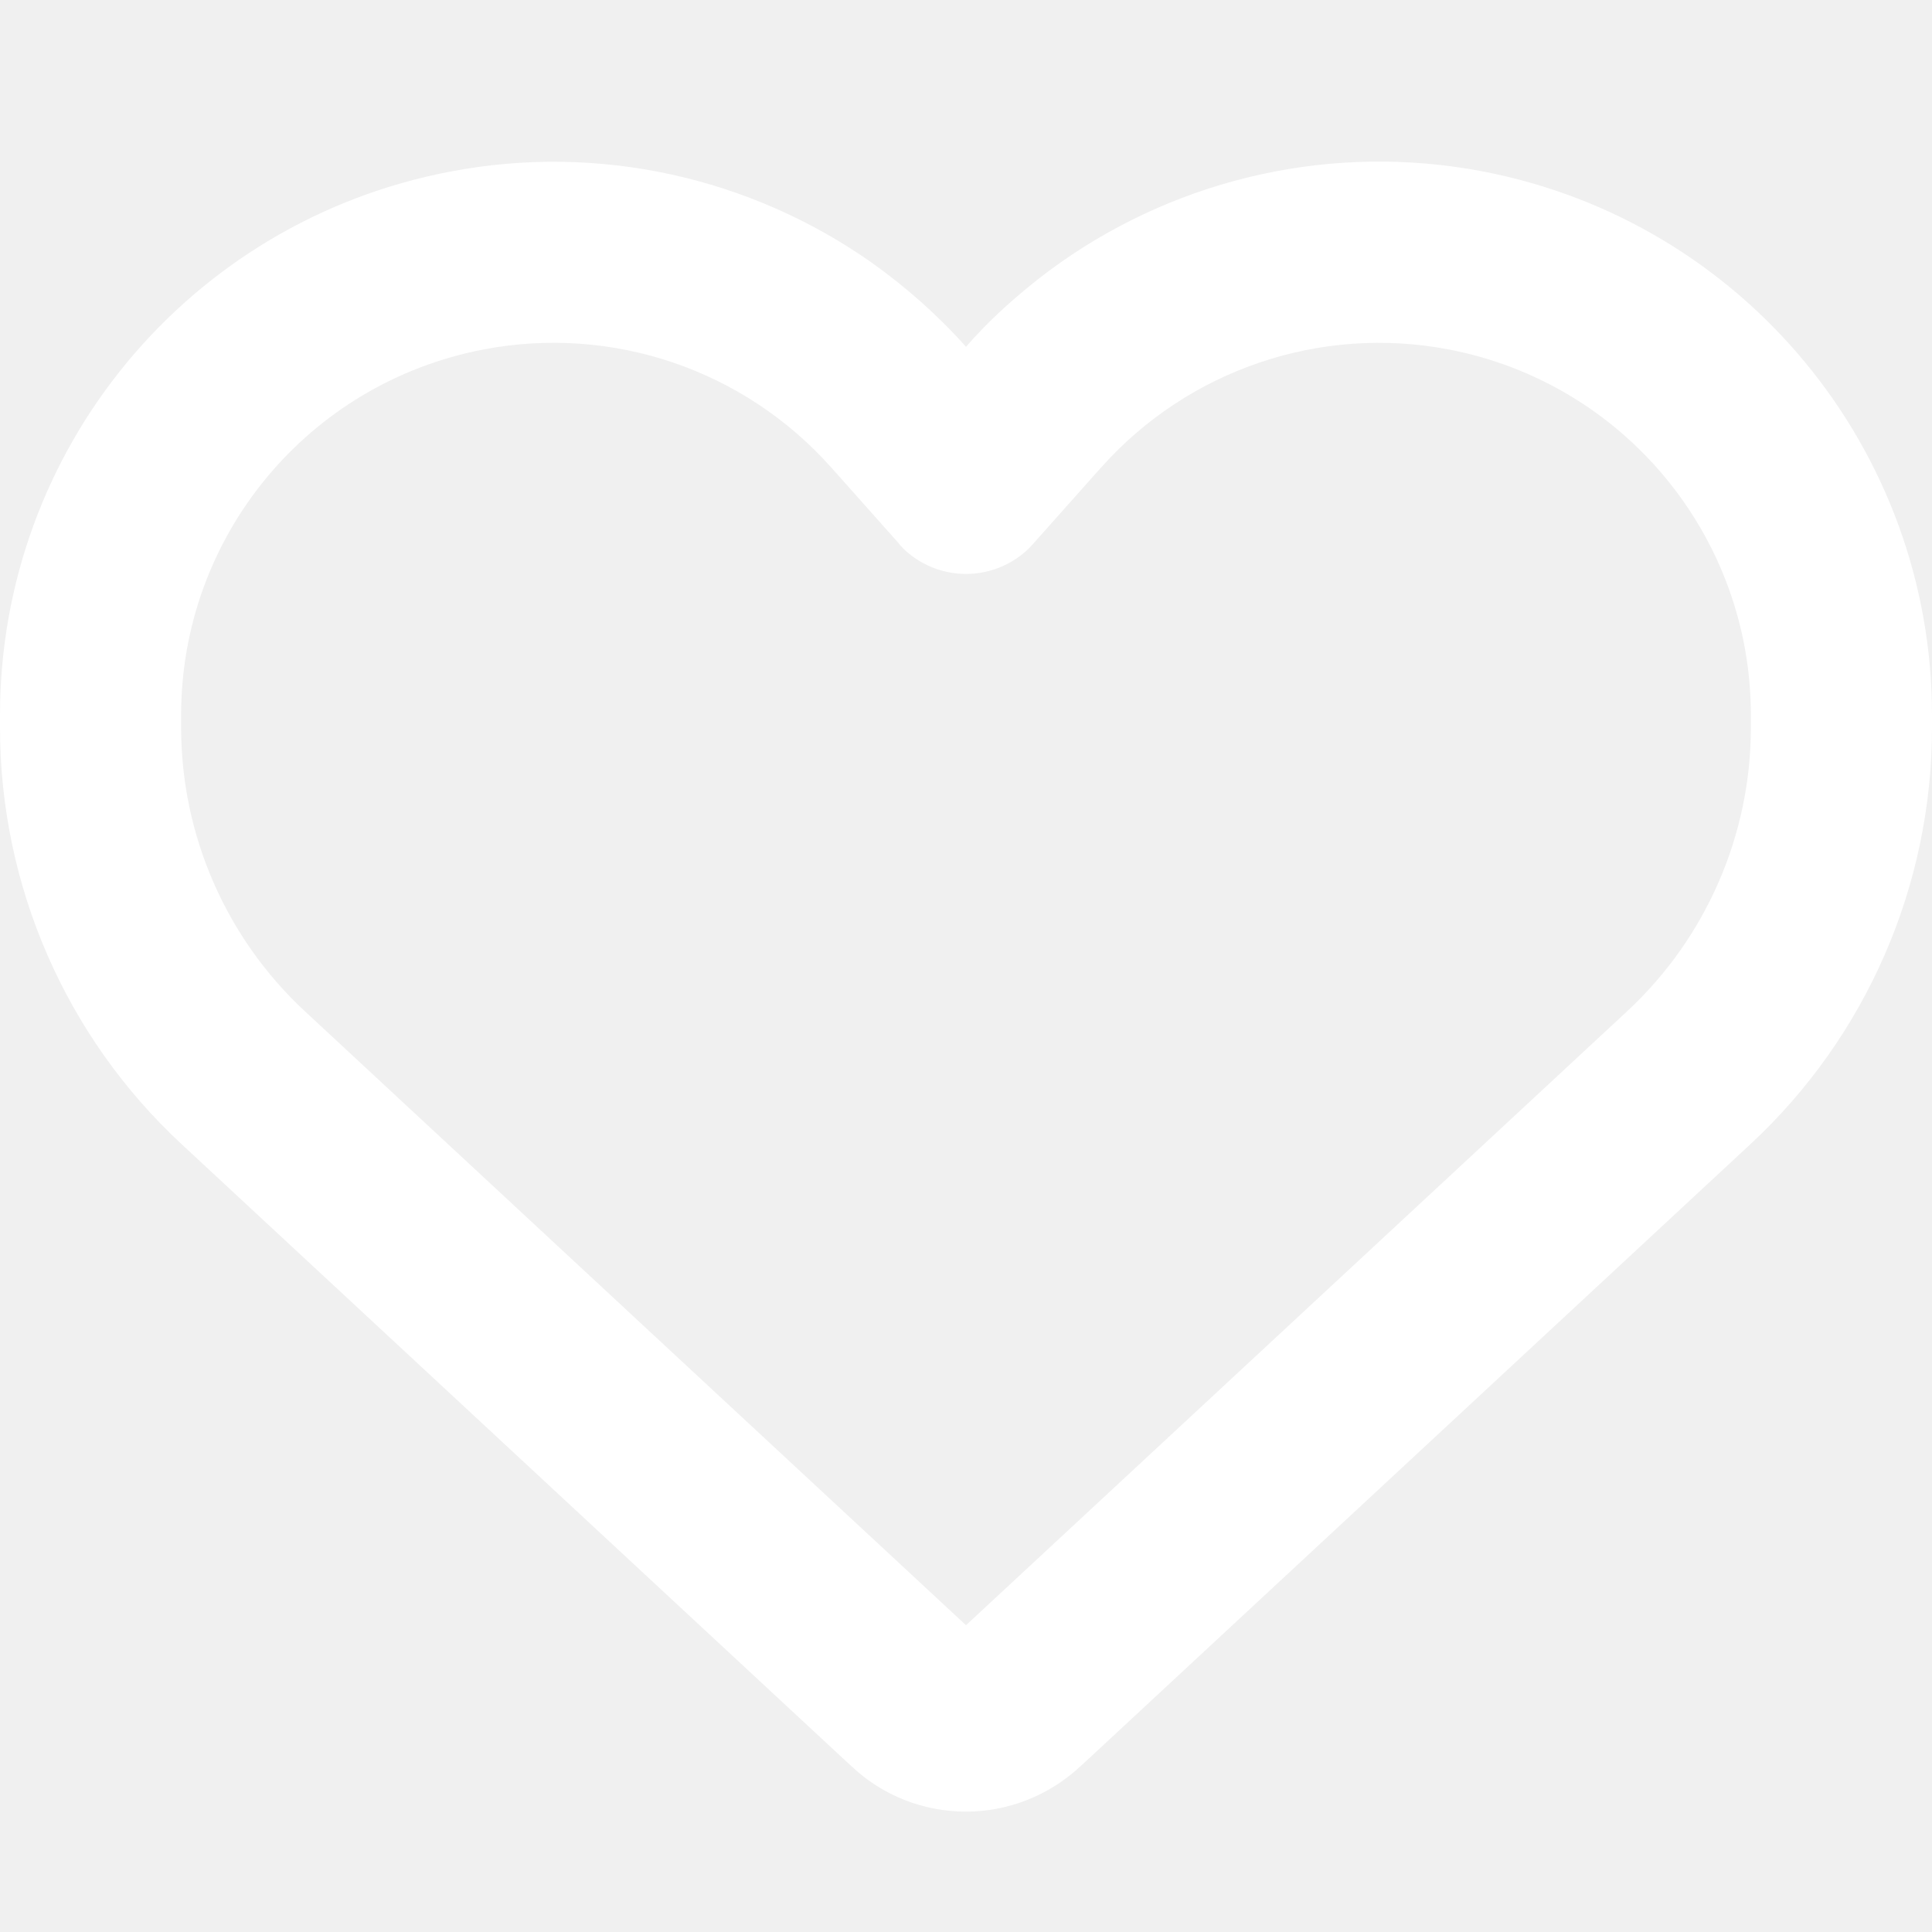
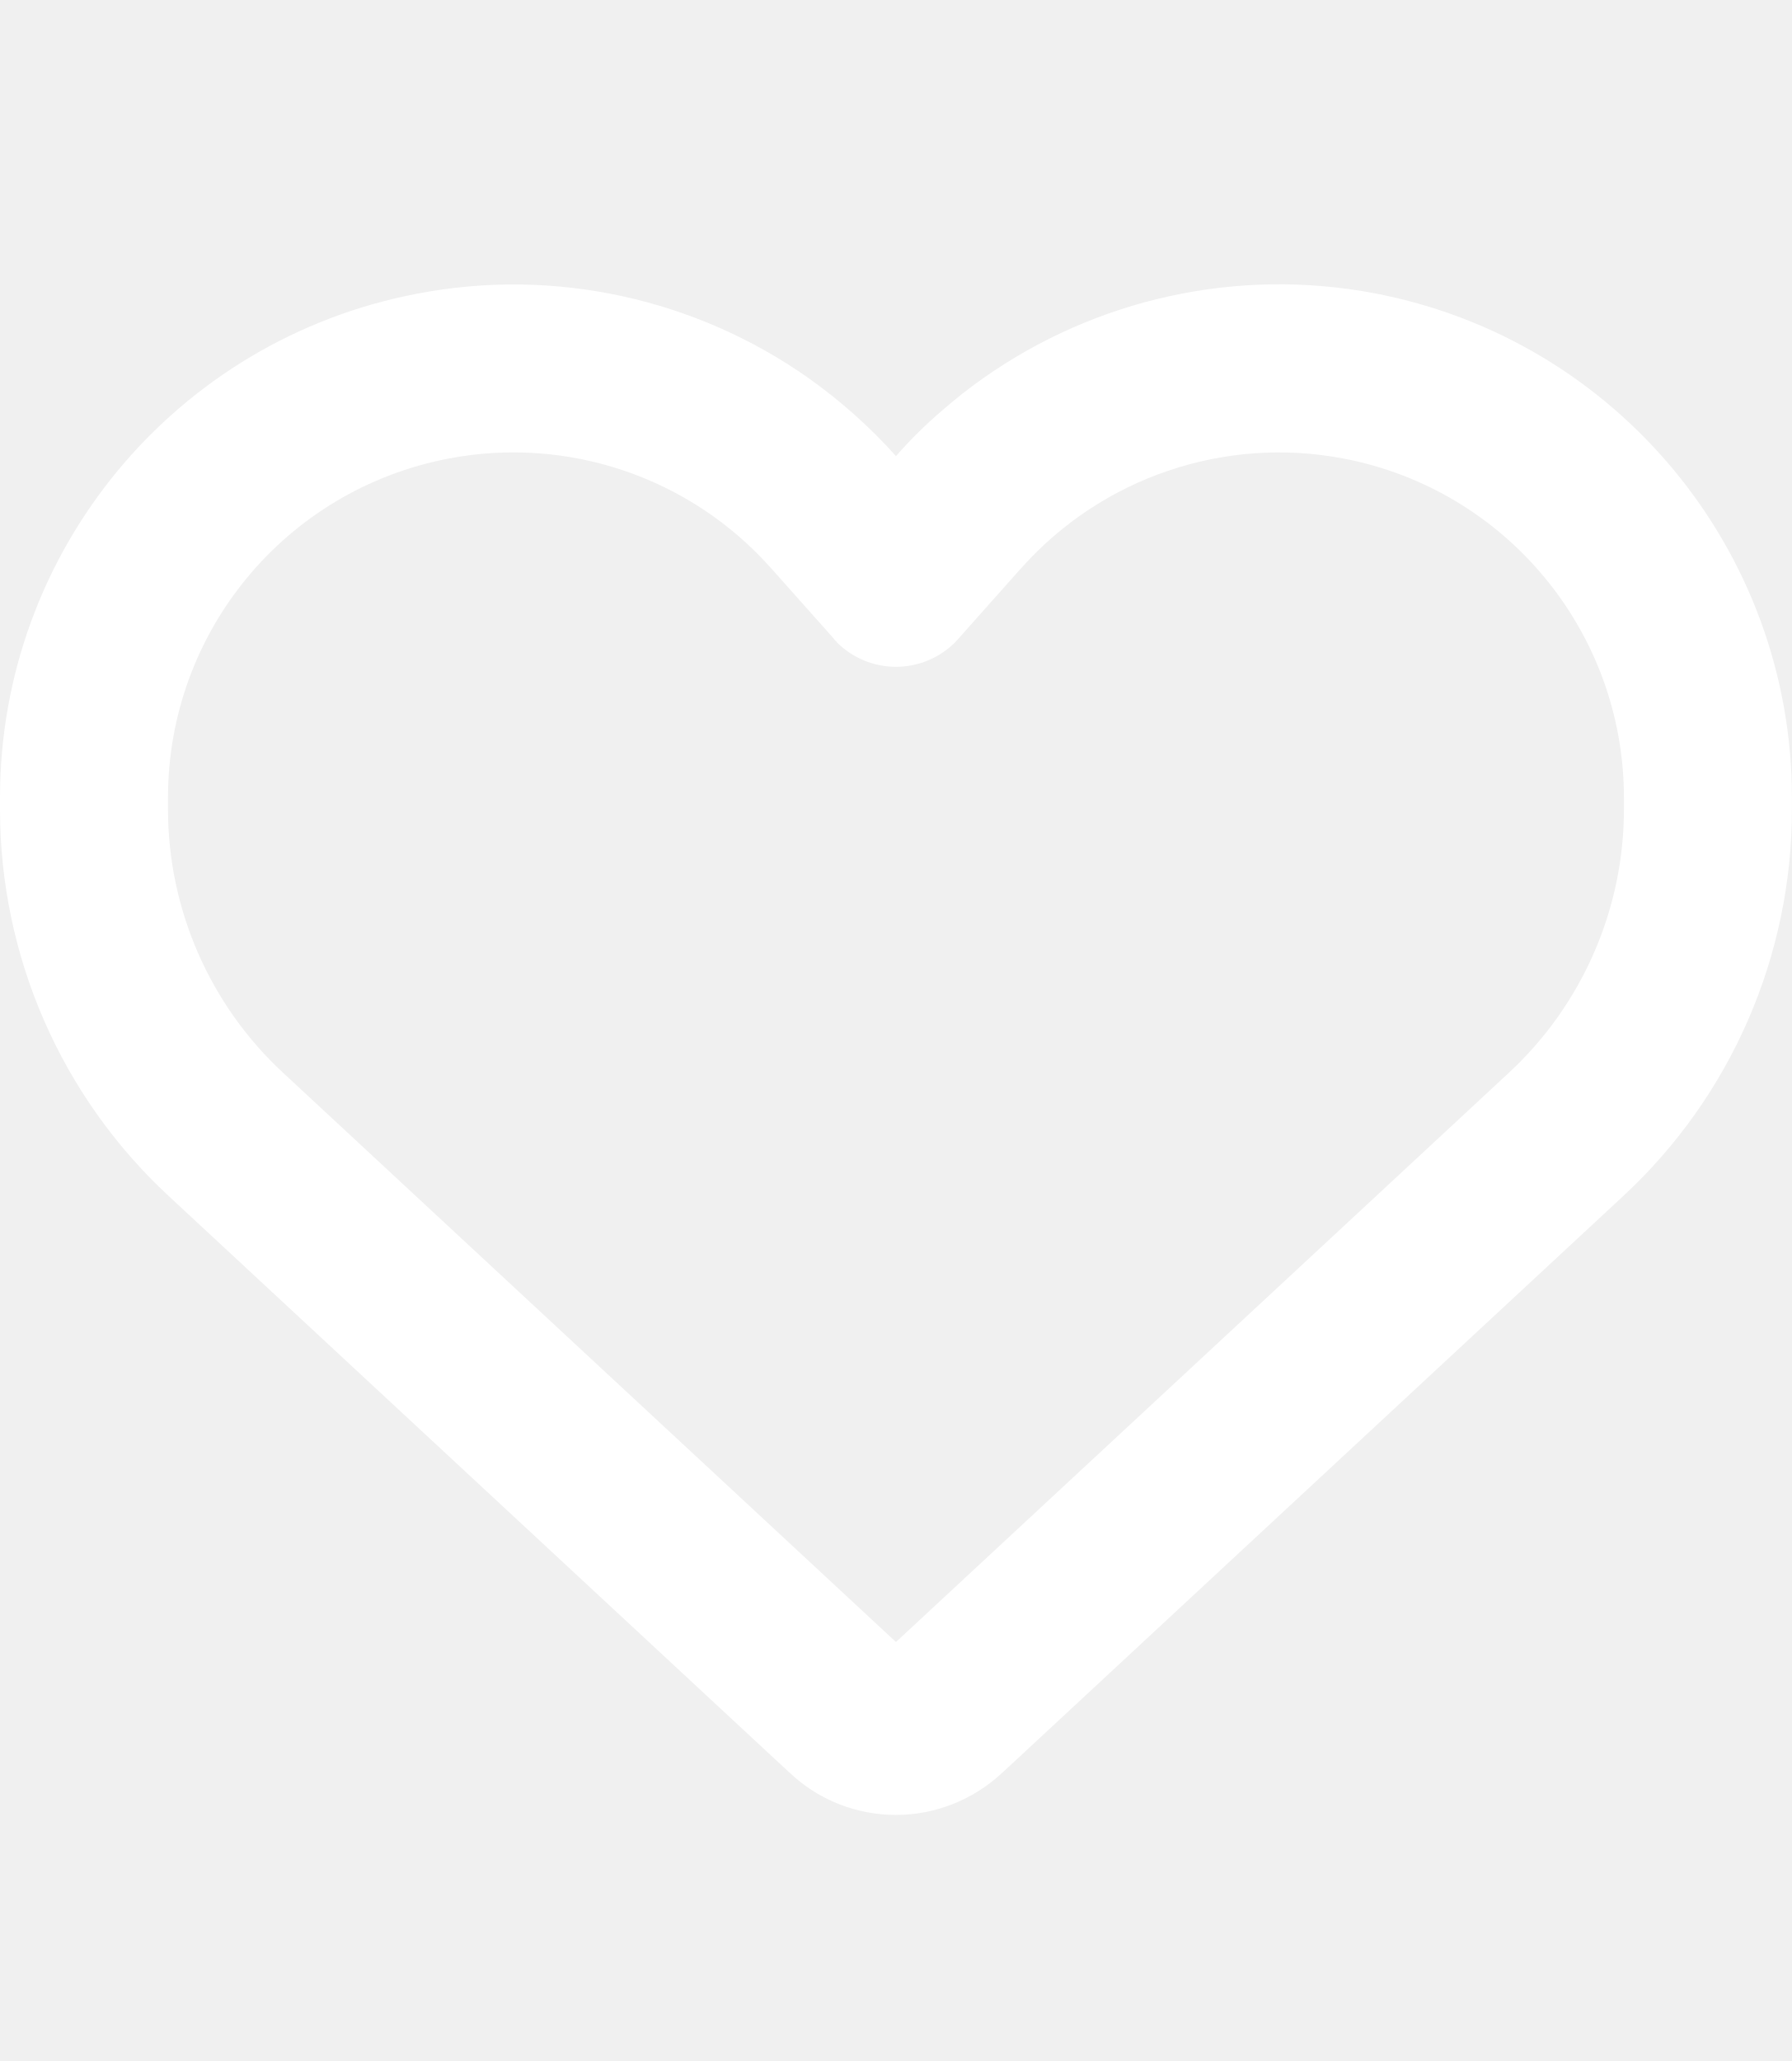
- <svg xmlns="http://www.w3.org/2000/svg" viewBox="0 0 512 512" fill="#fff">
+ <svg xmlns="http://www.w3.org/2000/svg" width="20px" height="23px" viewBox="0 0 512 512" fill="#fff">
  <path d="M225.8 468.2l-2.5-2.3L48.1 303.2C17.4 274.7 0 234.7 0 192.8v-3.3c0-70.4 50-130.8 119.2-144C158.6 37.9 198.9 47 231 69.6c9 6.4 17.4 13.8 25 22.3c4.2-4.8 8.7-9.2 13.5-13.3c3.7-3.2 7.5-6.2 11.5-9c0 0 0 0 0 0C313.1 47 353.4 37.9 392.8 45.4C462 58.6 512 119.1 512 189.5v3.3c0 41.9-17.4 81.9-48.1 110.4L288.7 465.9l-2.5 2.3c-8.2 7.6-19 11.9-30.2 11.9s-22-4.2-30.2-11.9zM239.1 145c-.4-.3-.7-.7-1-1.1l-17.8-20c0 0-.1-.1-.1-.1c0 0 0 0 0 0c-23.1-25.9-58-37.7-92-31.2C81.6 101.5 48 142.1 48 189.5v3.3c0 28.5 11.9 55.8 32.8 75.2L256 430.7 431.2 268c20.9-19.4 32.8-46.7 32.8-75.2v-3.3c0-47.3-33.6-88-80.1-96.9c-34-6.5-69 5.4-92 31.2c0 0 0 0-.1 .1s0 0-.1 .1l-17.8 20c-.3 .4-.7 .7-1 1.1c-4.5 4.5-10.6 7-16.9 7s-12.4-2.5-16.9-7z" />
</svg>
